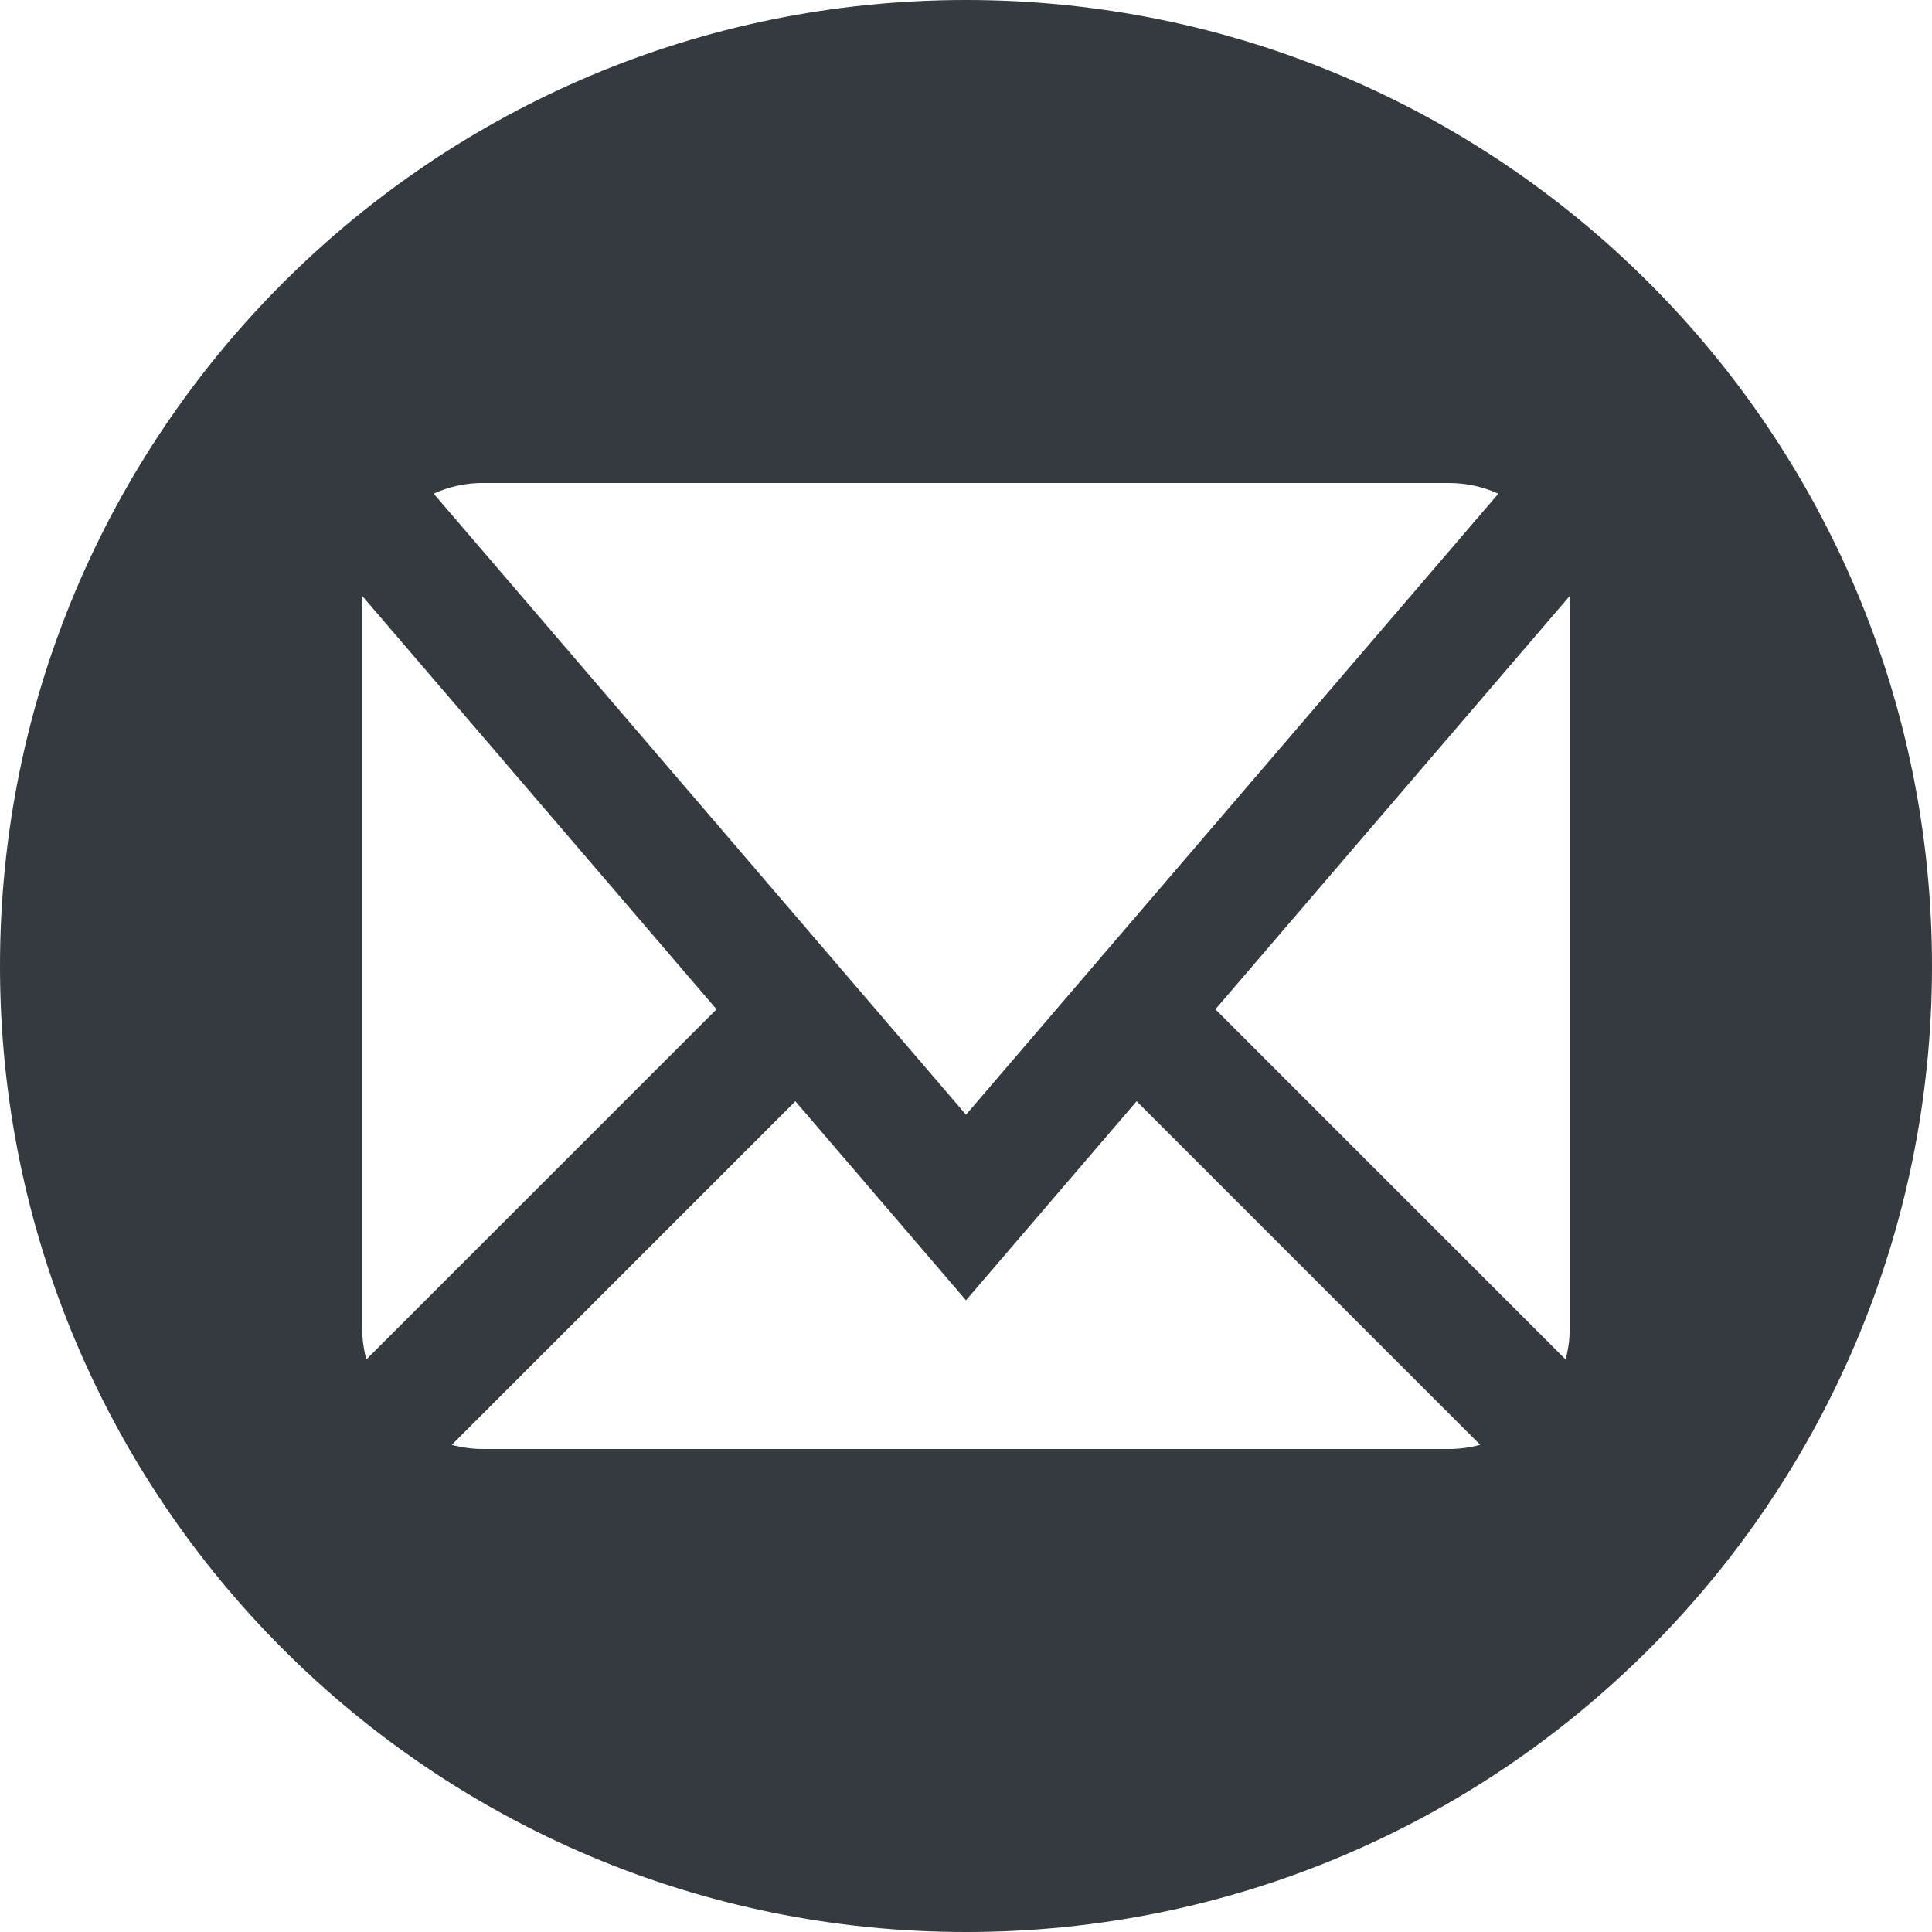
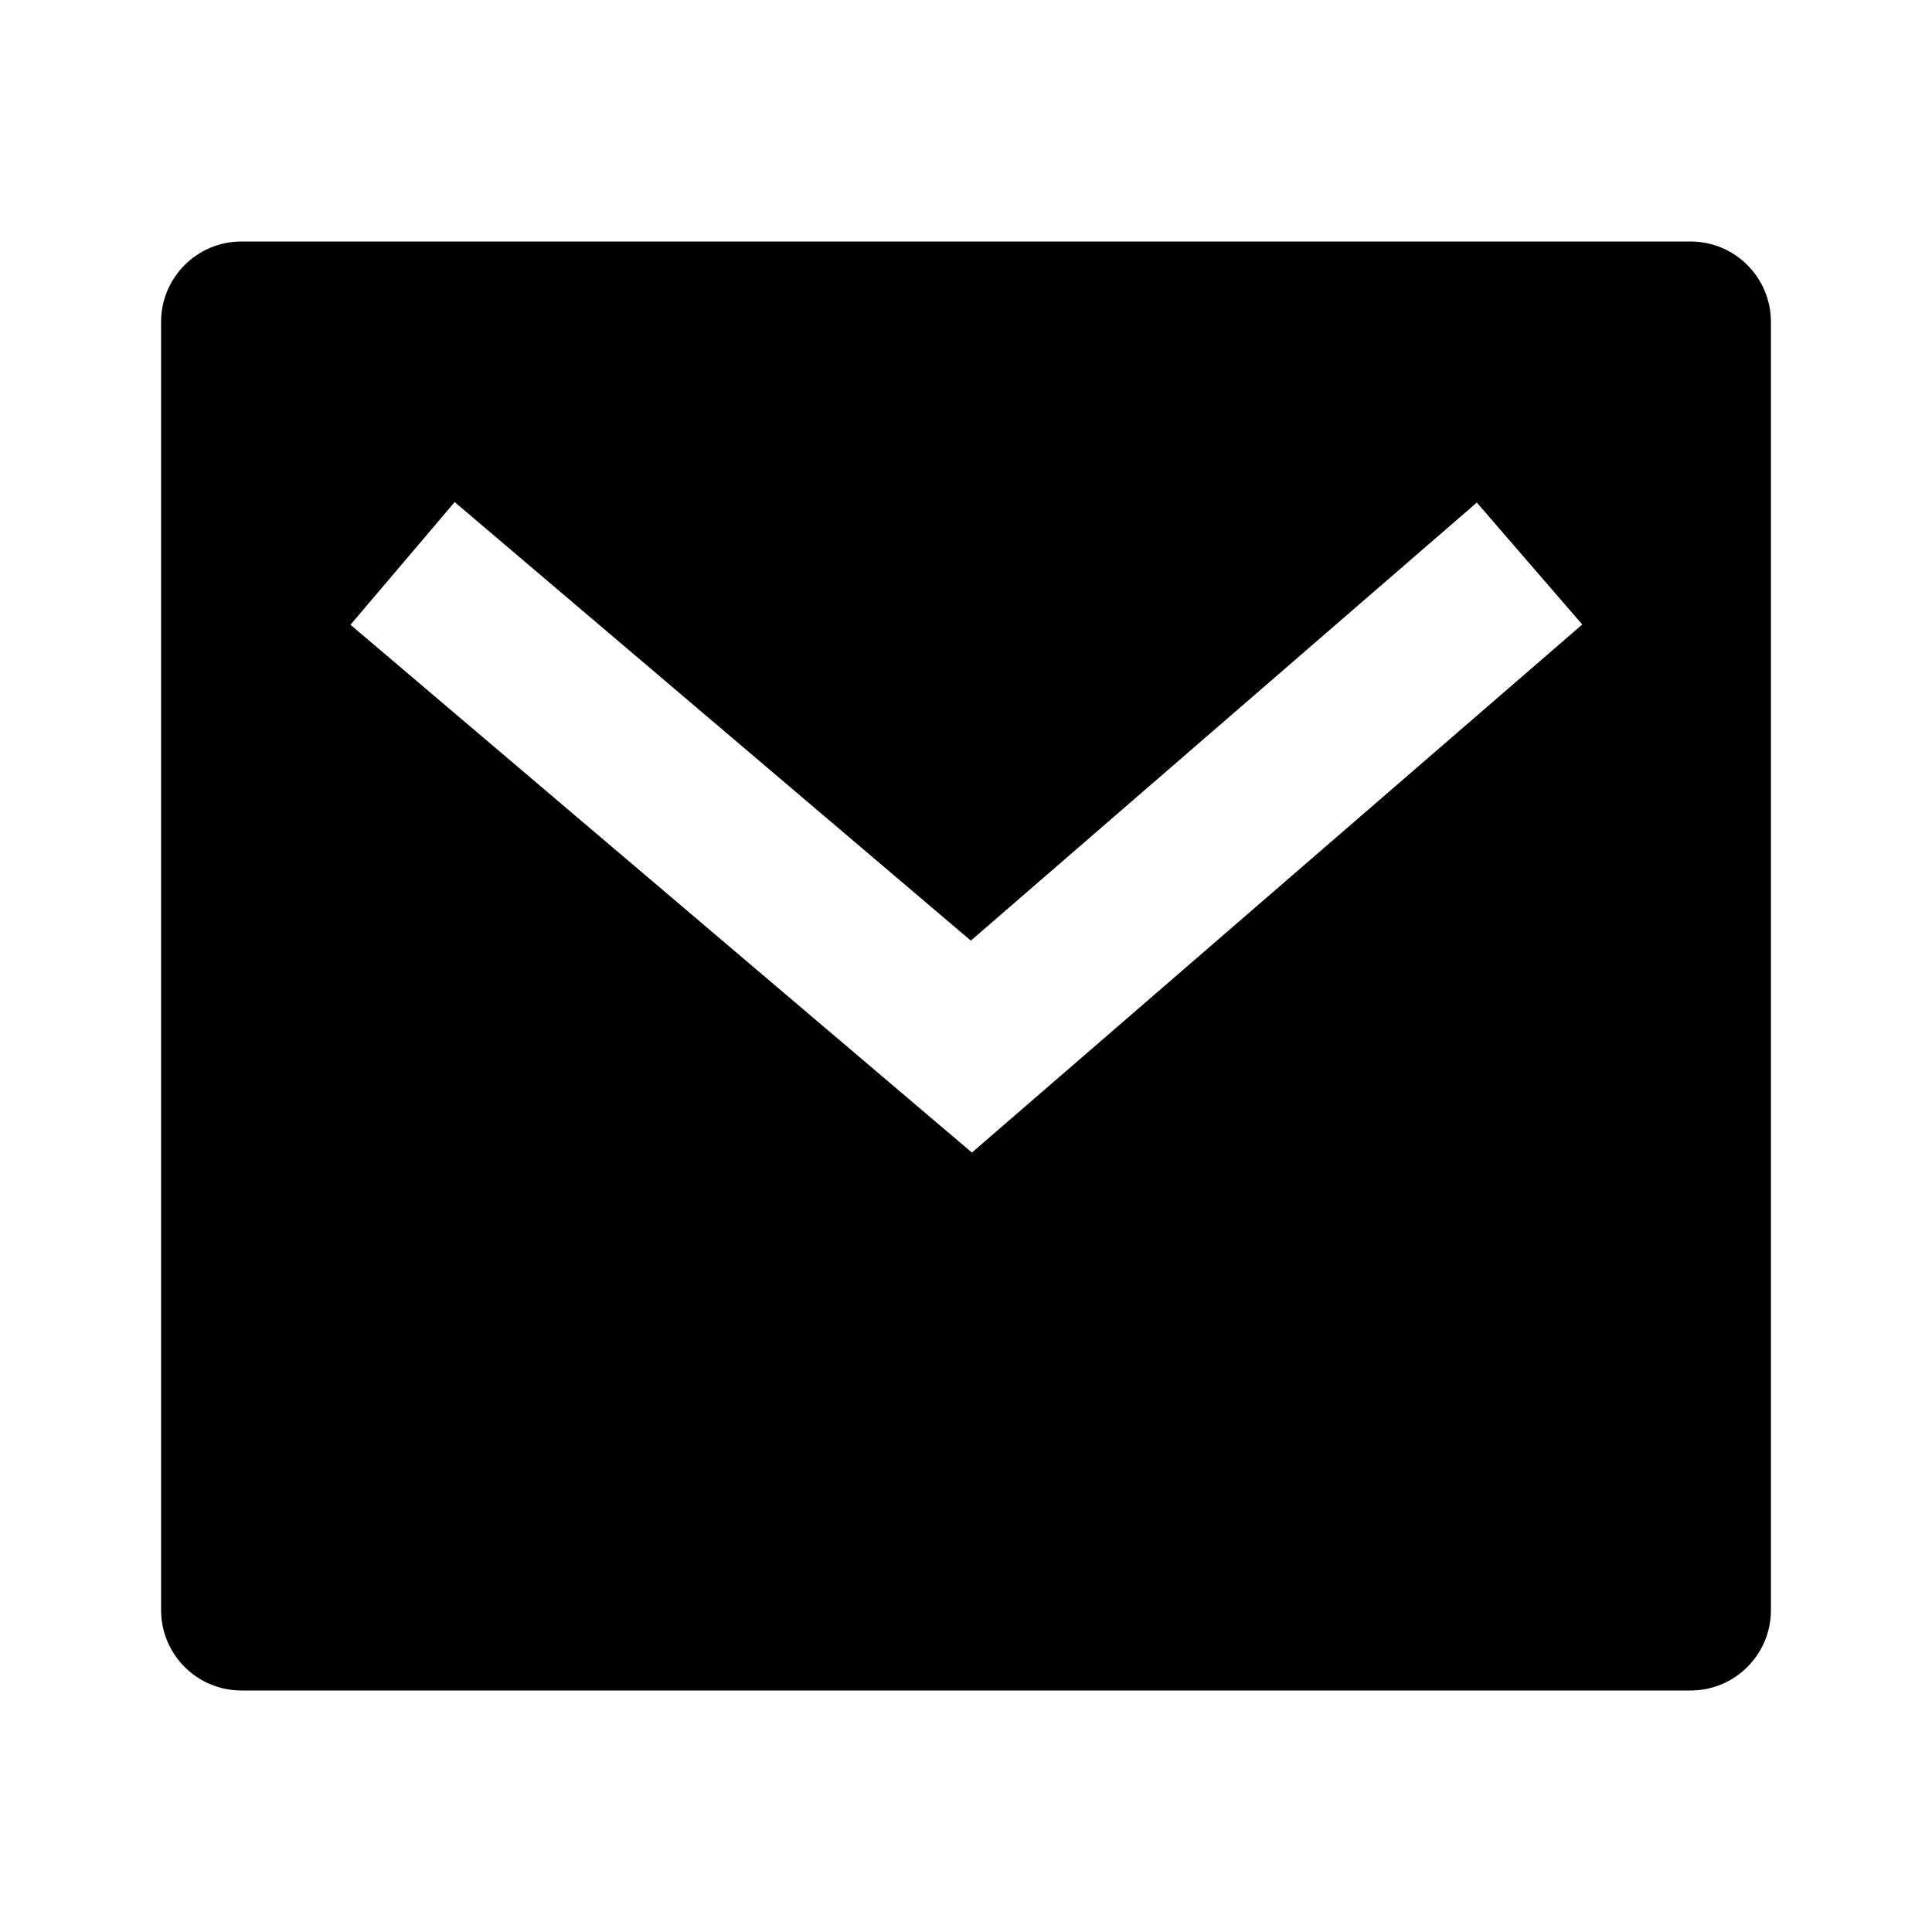
- <svg xmlns="http://www.w3.org/2000/svg" t="1555243694543" class="icon" style="" viewBox="0 0 1024 1024" version="1.1" p-id="4170" width="32" height="32">
-   <defs>
-     <style type="text/css" />
-   </defs>
-   <path d="M512 0c-282.784 0-512 229.216-512 512s229.216 512 512 512 512-229.216 512-512-229.216-512-512-512zM256 256l512 0c9.152 0 18.016 1.952 26.144 5.664l-282.144 329.152-282.144-329.184c8.128-3.712 16.992-5.664 26.144-5.664zM192 704l0-384c0-1.344 0.064-2.688 0.128-4l187.648 218.944-185.6 185.6c-1.44-5.344-2.208-10.88-2.208-16.544zM768 768l-512 0c-5.664 0-11.2-0.768-16.544-2.208l182.112-182.112 90.432 105.504 90.432-105.504 182.112 182.112c-5.344 1.44-10.88 2.208-16.544 2.208zM832 704c0 5.664-0.768 11.2-2.208 16.544l-185.6-185.6 187.68-218.944c0.096 1.312 0.128 2.656 0.128 4l0 384z" p-id="4171" fill="#343A40" />
+ <svg xmlns="http://www.w3.org/2000/svg" width="32pt" height="32pt" viewBox="0 0 32 32" version="1.1">
+   <g id="surface1">
+     <path style=" stroke:none;fill-rule:nonzero;fill:rgb(0%,0%,0%);fill-opacity:1;" d="M 4 4 L 28 4 C 28.738 4 29.332 4.598 29.332 5.332 L 29.332 26.668 C 29.332 27.402 28.738 28 28 28 L 4 28 C 3.262 28 2.668 27.402 2.668 26.668 L 2.668 5.332 C 2.668 4.598 3.262 4 4 4 Z M 16.078 15.578 L 7.531 8.316 L 5.805 10.348 L 16.098 19.09 L 26.207 10.344 L 24.461 8.324 L 16.082 15.578 Z M 16.078 15.578 " />
+   </g>
</svg>
